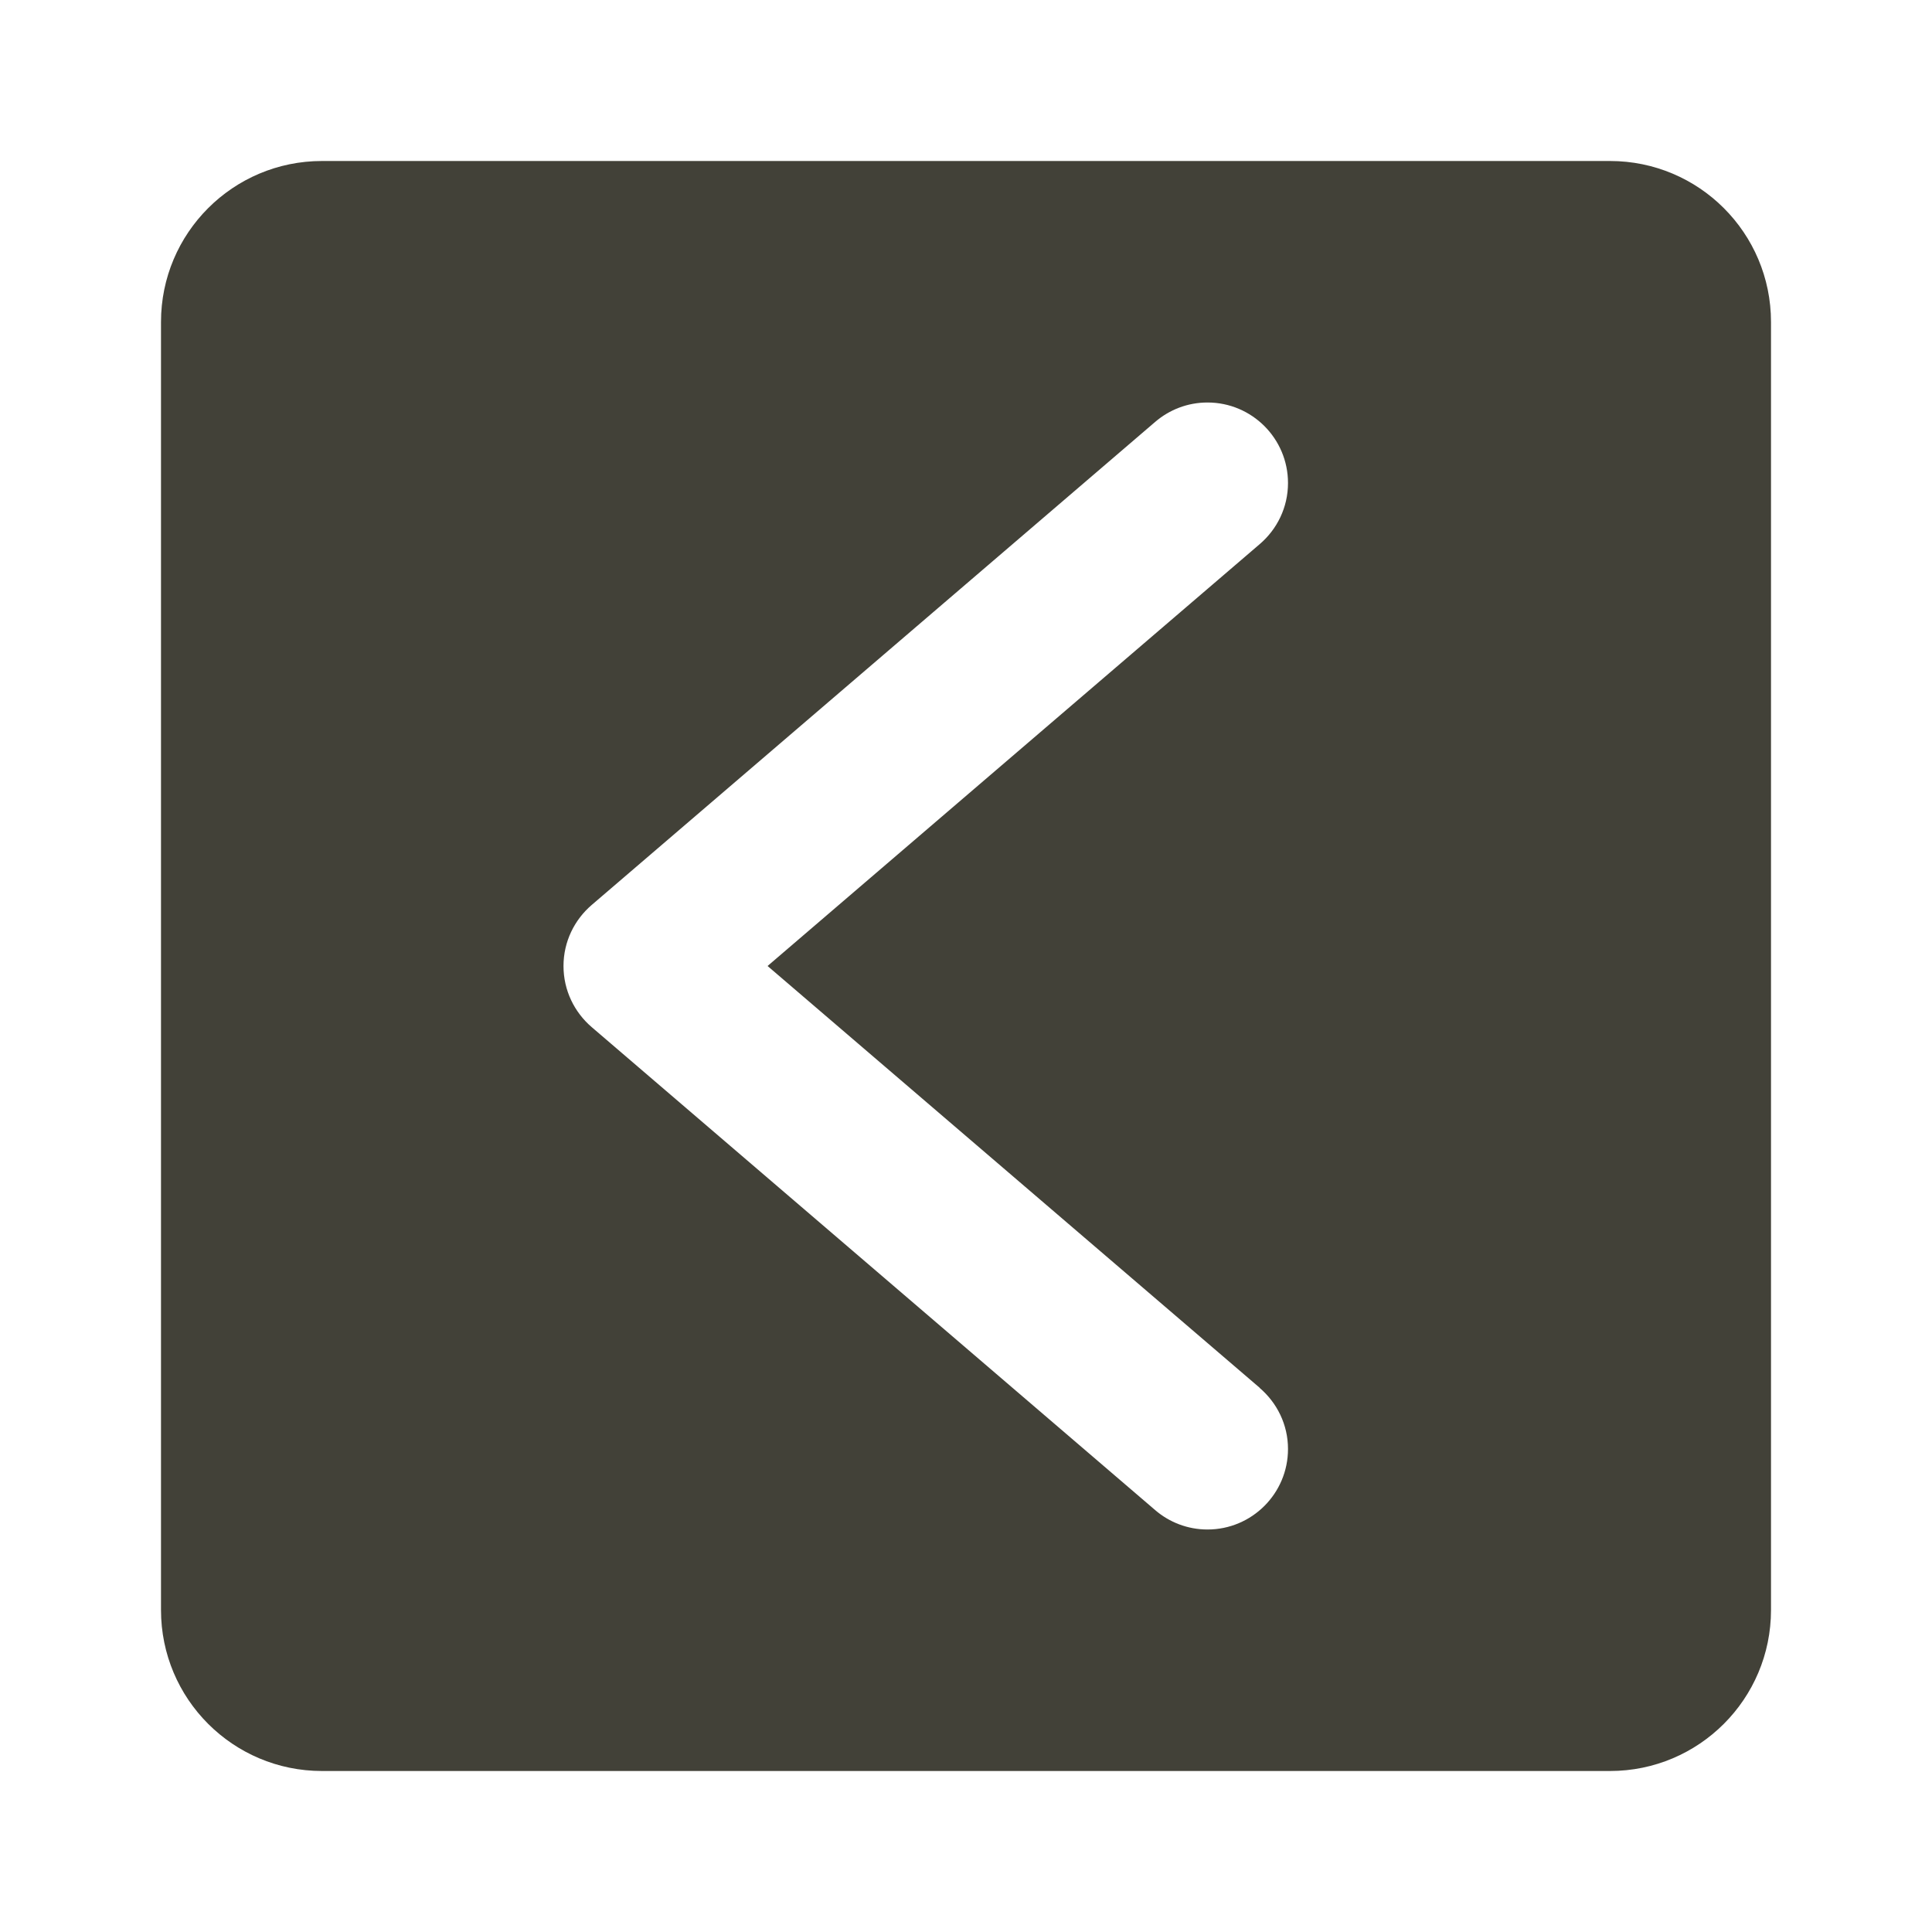
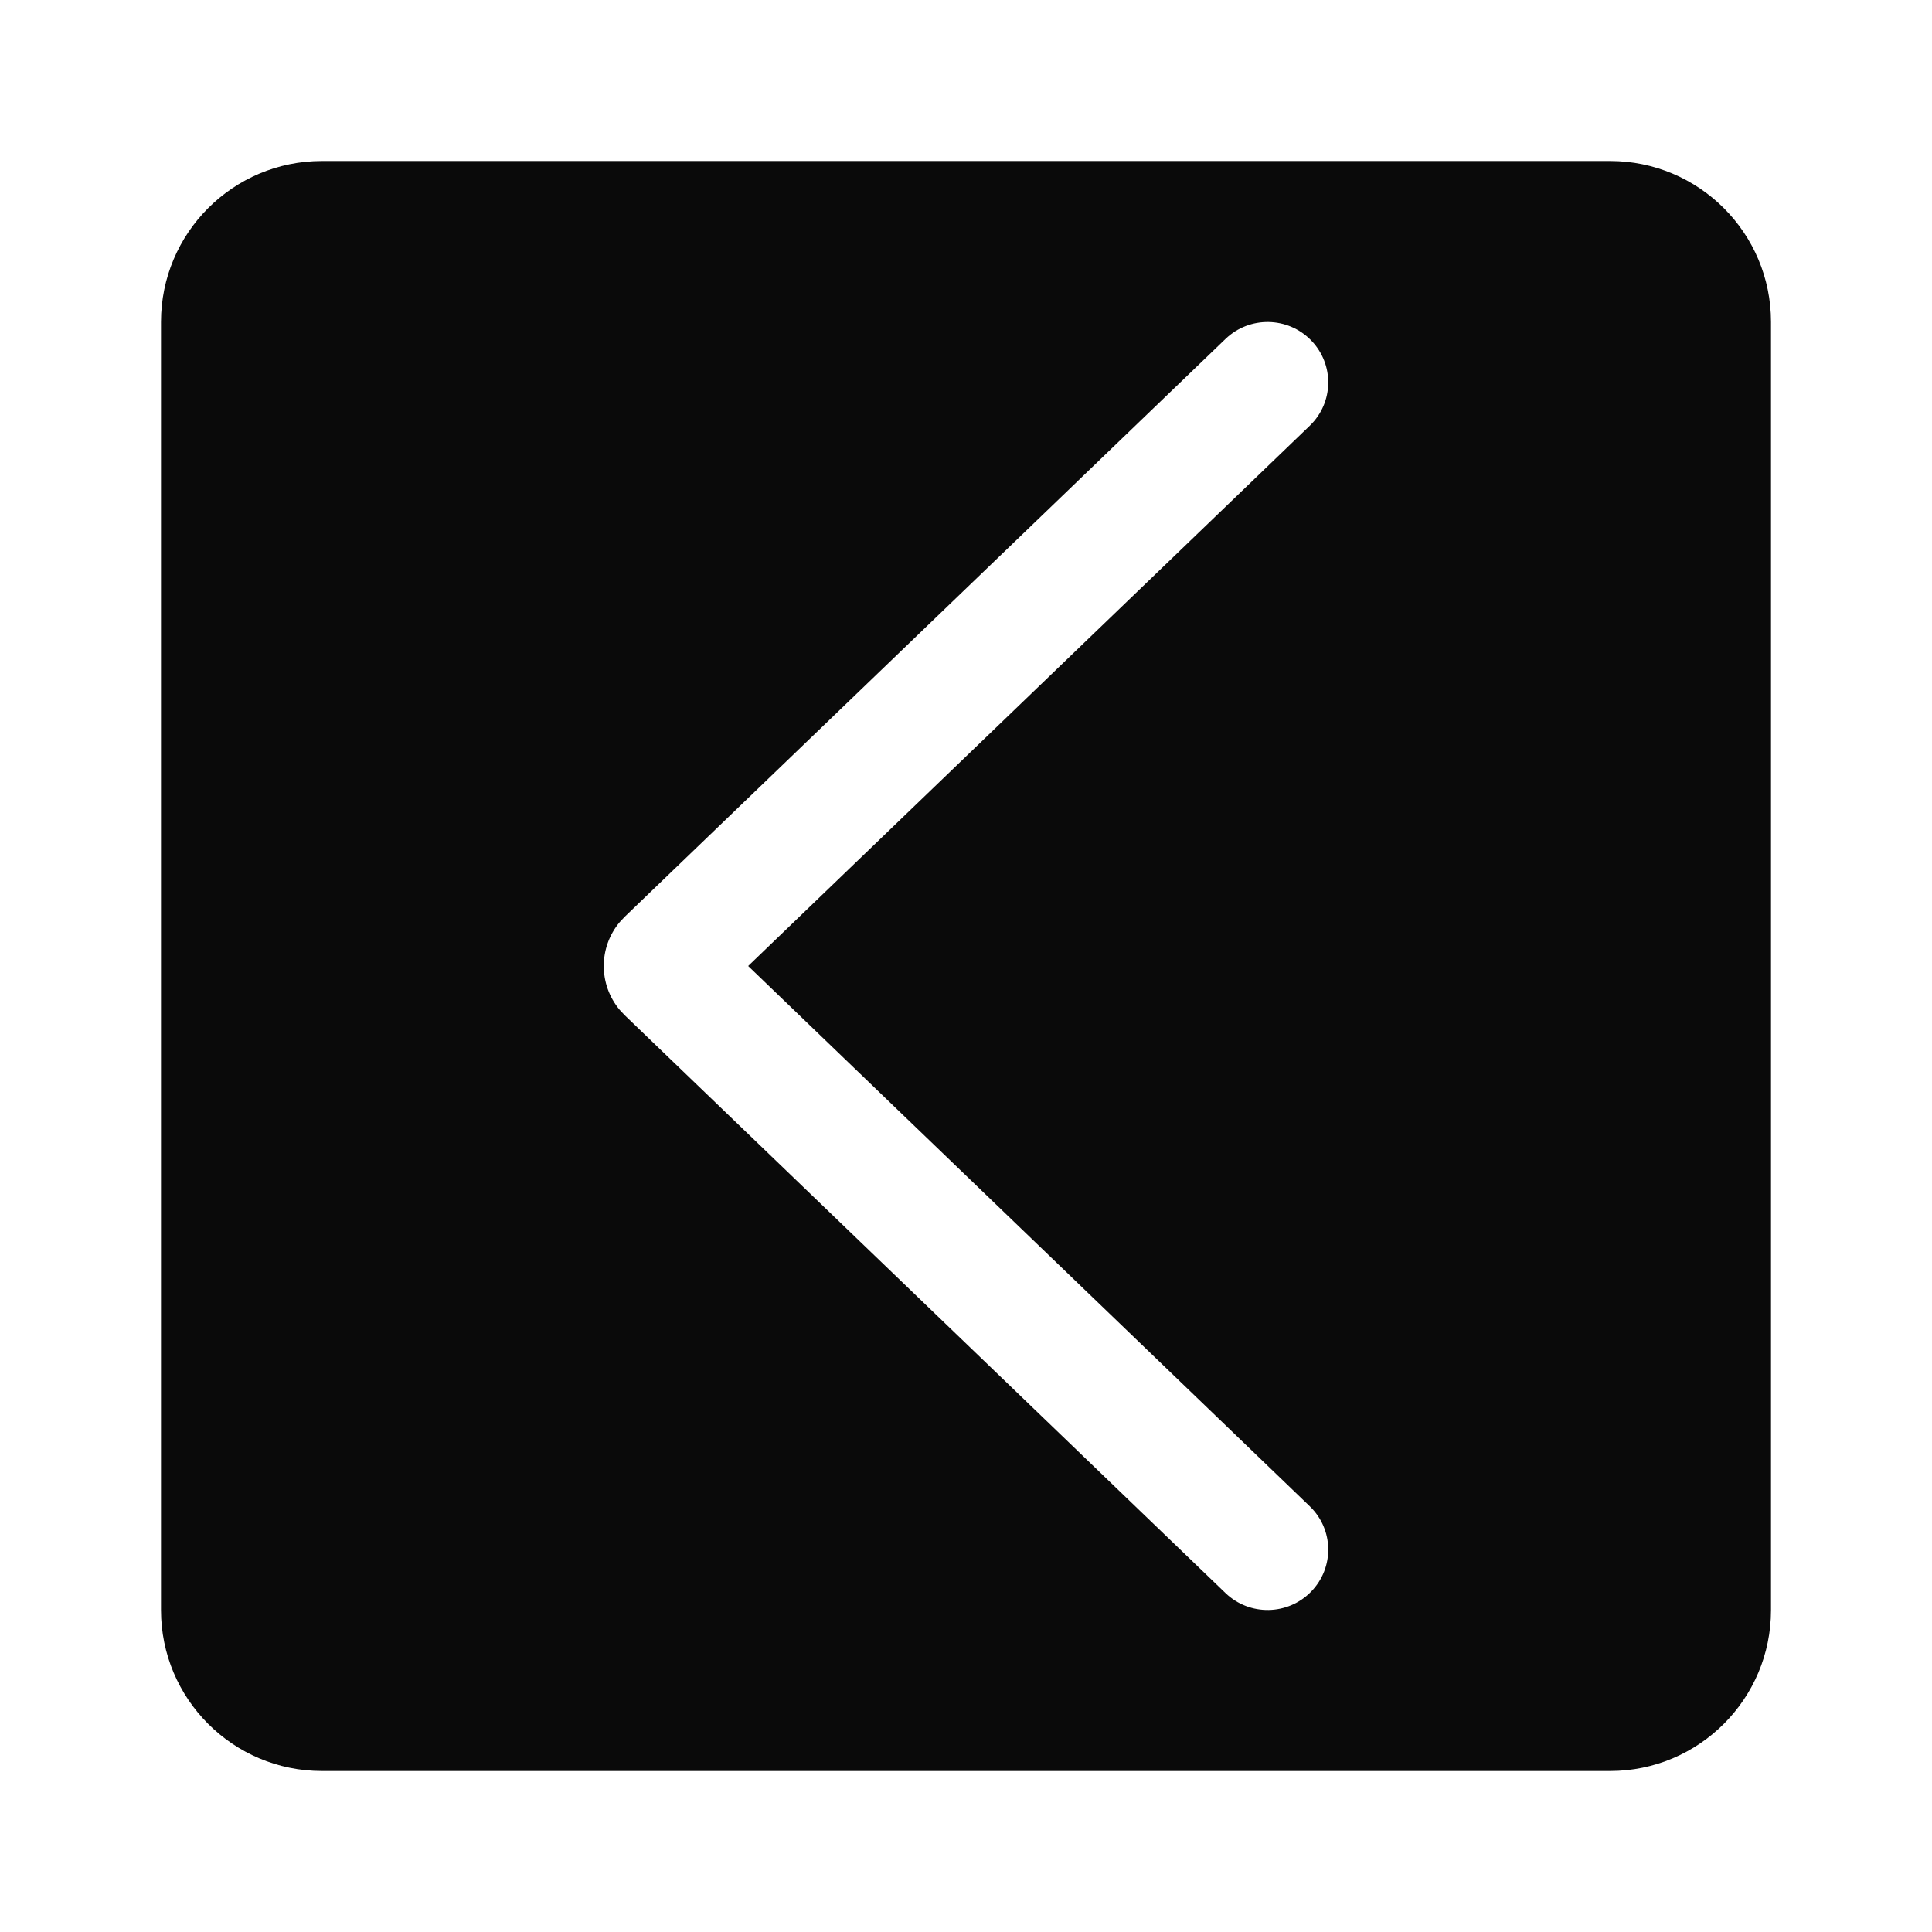
<svg xmlns="http://www.w3.org/2000/svg" width="24" height="24" viewBox="0 0 24 24" fill="none">
-   <path fill-rule="evenodd" clip-rule="evenodd" d="M20 2C21.105 2 22 2.895 22 4V20C22 21.105 21.105 22 20 22H4C2.895 22 2 21.105 2 20V4C2 2.895 2.895 2 4 2H20ZM15 5C14.751 5 14.525 5.091 14.35 5.241L7.35 11.242C7.136 11.426 7 11.697 7 12C7 12.304 7.136 12.575 7.35 12.759L14.35 18.759C14.524 18.909 14.752 19 15 19C15.552 19 16 18.552 16 18C16 17.696 15.863 17.426 15.649 17.242L15.65 17.241L9.535 12L15.649 6.759C15.864 6.575 16 6.304 16 6C16 5.448 15.552 5 15 5Z" fill="#424138" />
+   <path fill-rule="evenodd" clip-rule="evenodd" d="M2 4C2 2.895 2.895 2 4 2L20 2C21.105 2 22 2.895 22 4L22 20C22 21.105 21.105 22 20 22L4 22C2.895 22 2 21.105 2 20L2 4ZM7.699 11.454C7.434 11.769 7.434 12.231 7.699 12.546L7.76 12.611L15.223 19.789C15.522 20.077 15.999 20.069 16.288 19.771C16.577 19.474 16.57 18.999 16.27 18.711L9.294 12L16.27 5.289C16.57 5.001 16.577 4.526 16.288 4.229C15.999 3.931 15.522 3.923 15.223 4.211L7.76 11.389L7.699 11.454Z" fill="#0A0A0A" />
</svg>
